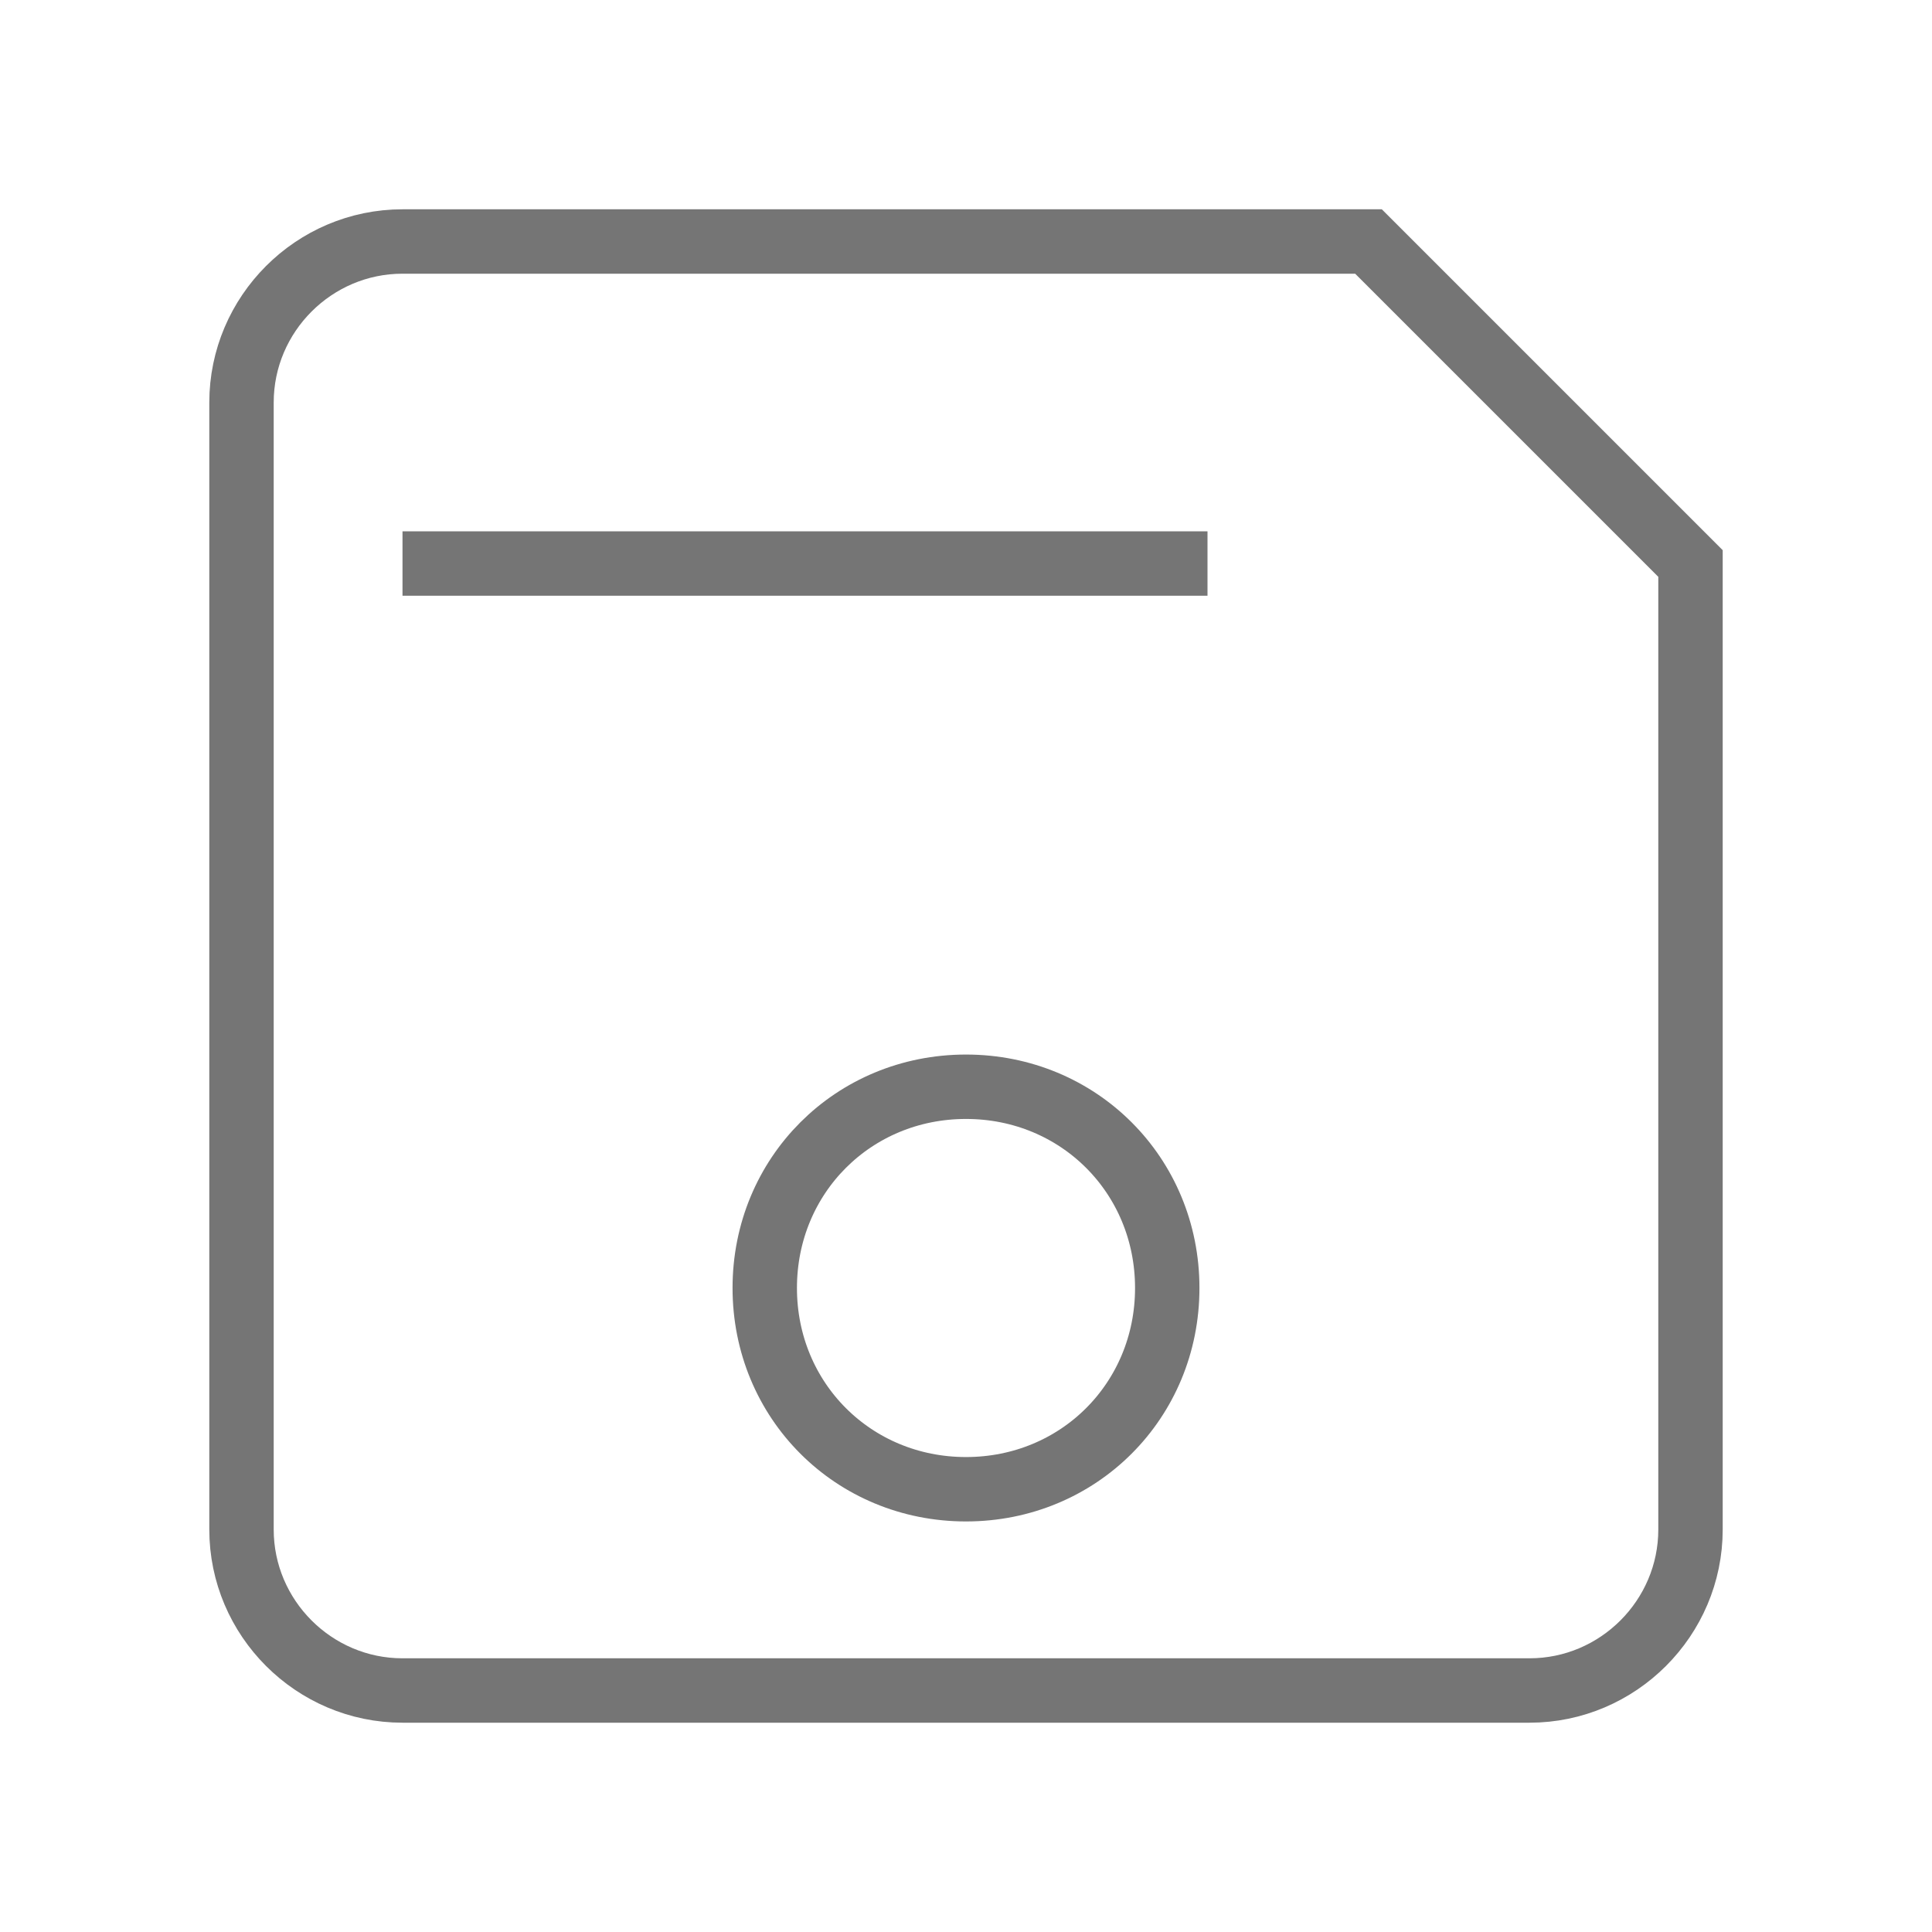
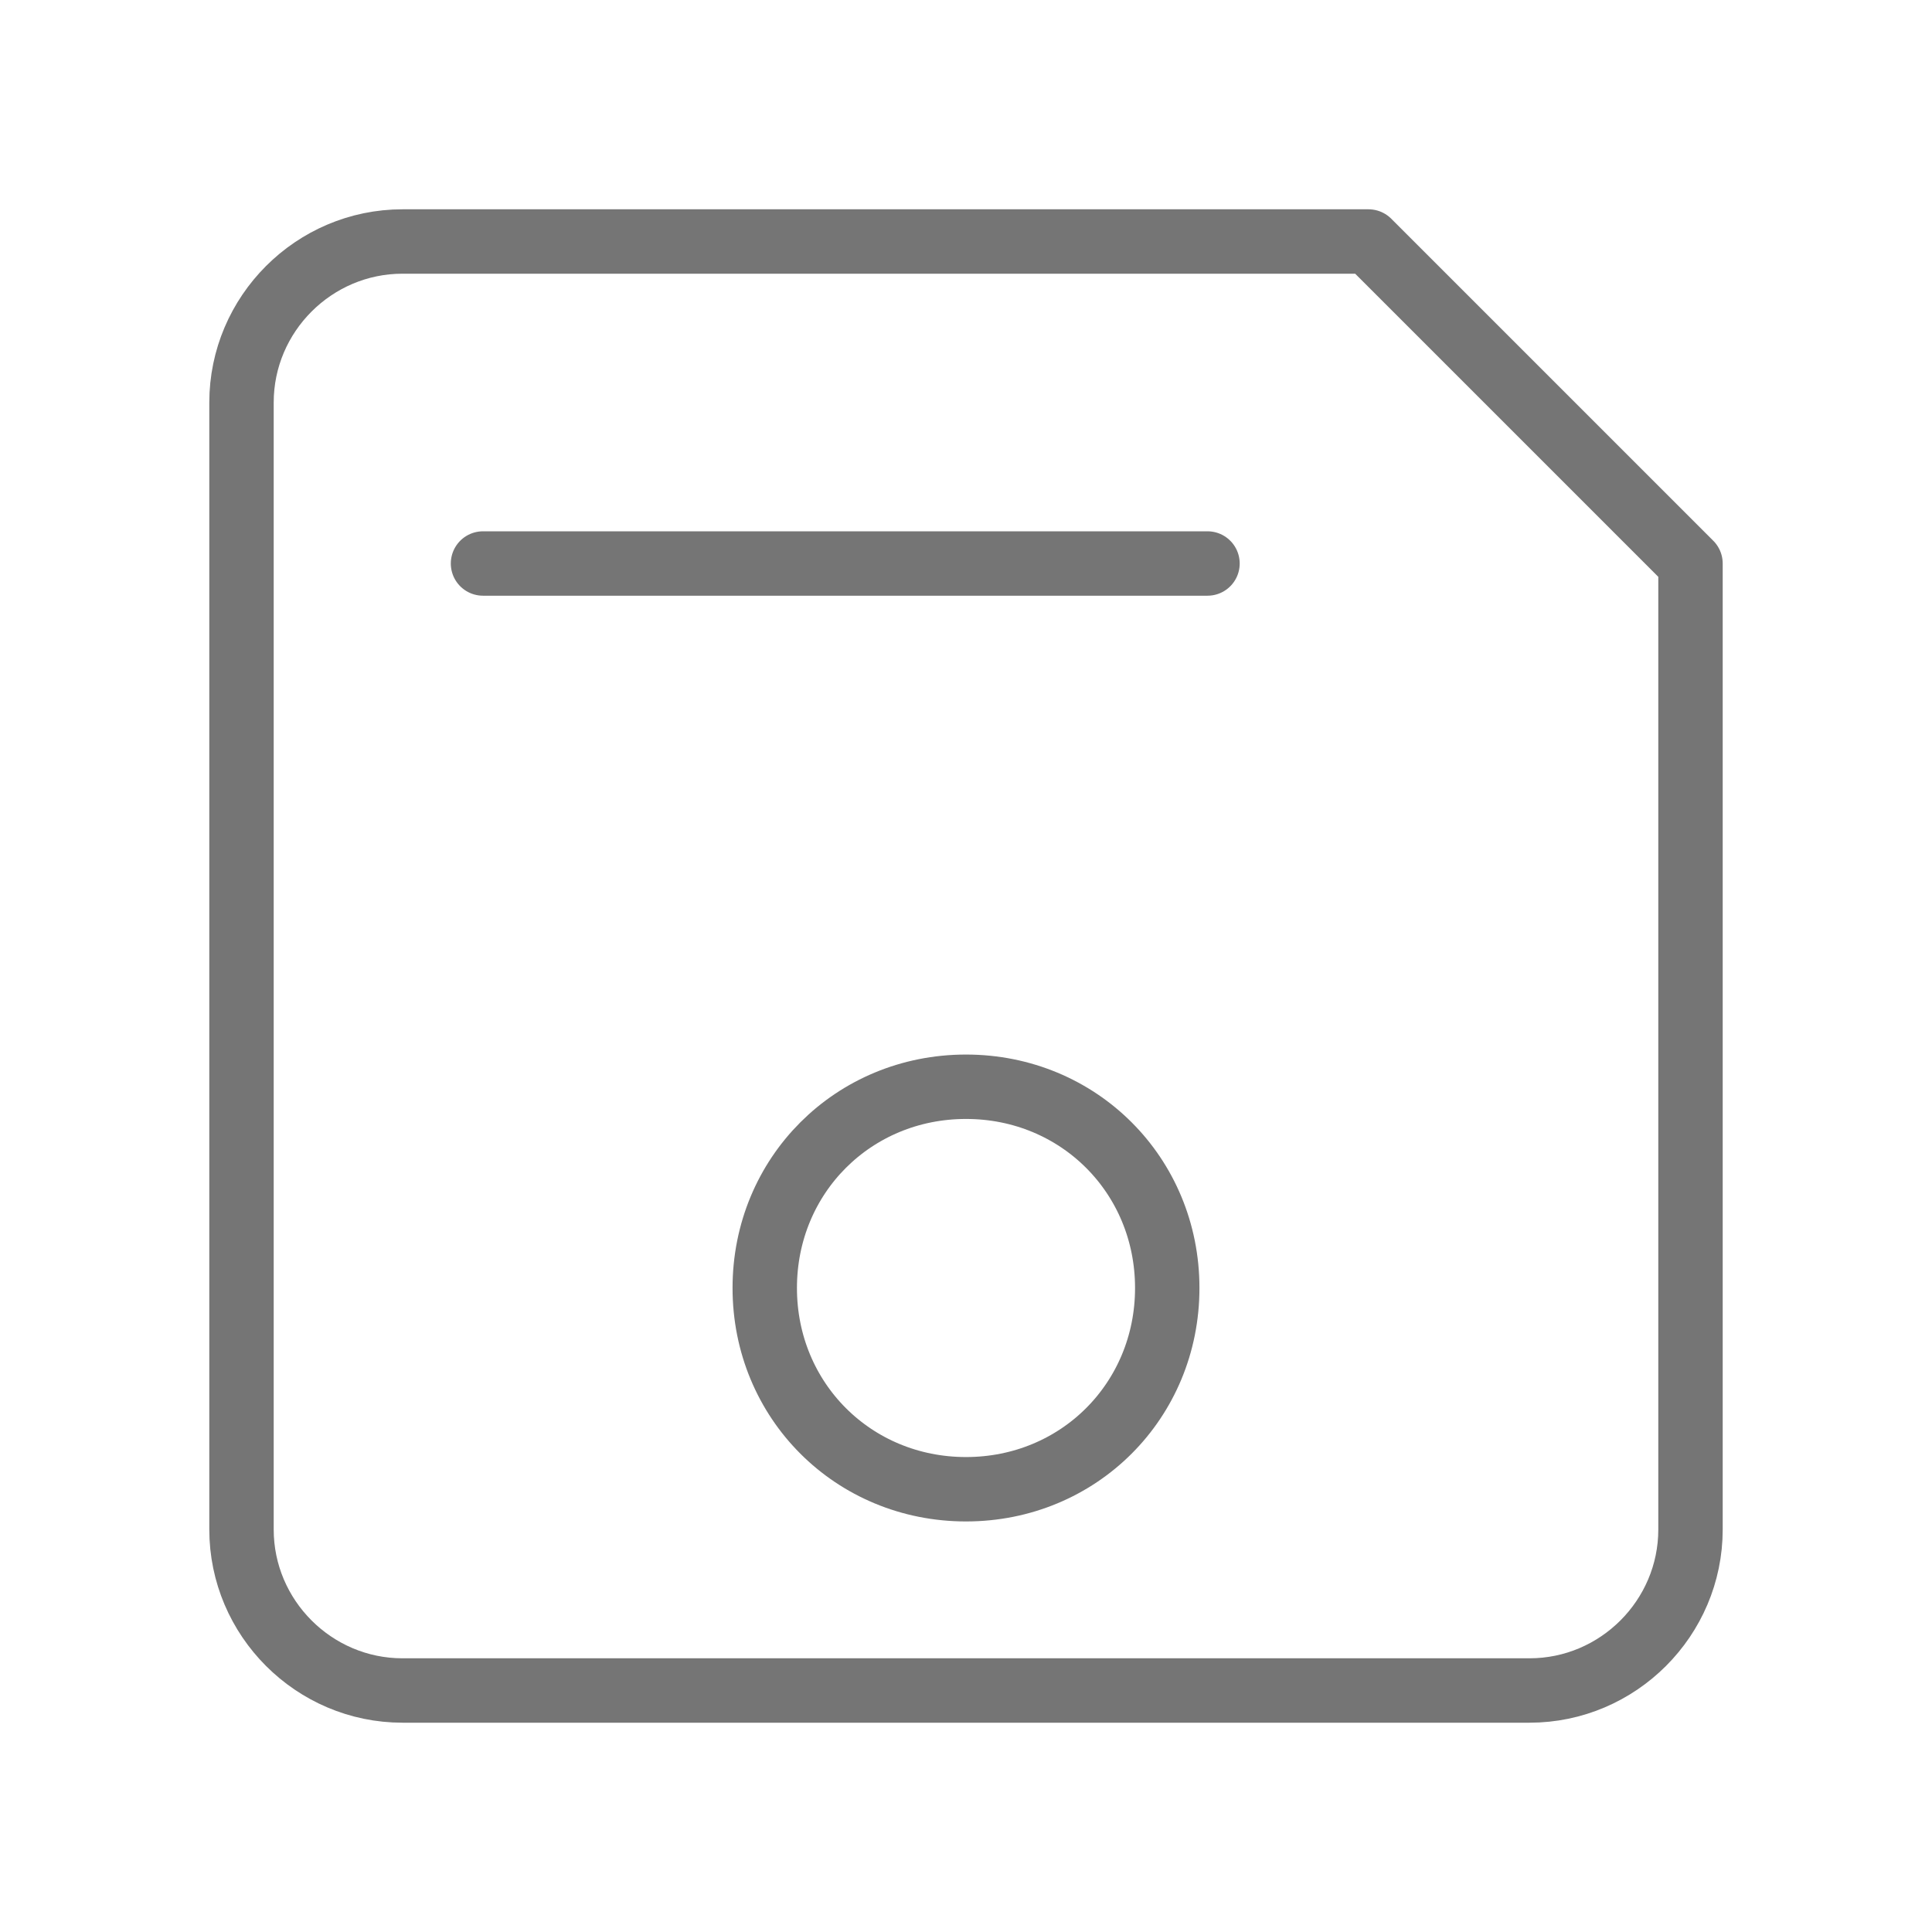
- <svg xmlns="http://www.w3.org/2000/svg" version="1.1" id="Ebene_1" x="0px" y="0px" viewBox="0 0 24 24" style="enable-background:new 0 0 24 24;" xml:space="preserve">
-   <style type="text/css">
- 	.st0{fill:none;stroke:#757575;stroke-width:0.8;stroke-miterlimit:10;}
- </style>
-   <path class="st0" d="M17,3H5C3.9,3,3,3.9,3,5v14c0,1.1,0.9,2,2,2h14c1.1,0,2-0.9,2-2V7L17,3z M15,7H5 M14.5,16  c0,1.4-1.1,2.5-2.5,2.5S9.5,17.4,9.5,16s1.1-2.5,2.5-2.5S14.5,14.6,14.5,16z" />
+ <svg xmlns="http://www.w3.org/2000/svg" fill-rule="evenodd" stroke-linecap="round" stroke-linejoin="round" stroke-miterlimit="10" clip-rule="evenodd" viewBox="0 0 24 24">
+   <path fill="none" stroke="#757575" stroke-width=".8" d="M17 3H5c-1.1 0-2 .9-2 2v14c0 1.1.9 2 2 2h14c1.1 0 2-.9 2-2V7l-4-4zm-2    4H6m8.5 9c0 1.4-1.1 2.5-2.5 2.5S9.5 17.4 9.5 16s1.1-2.5 2.5-2.5 2.5 1.1 2.5 2.5z" />
</svg>
